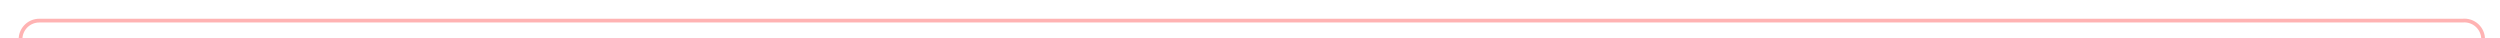
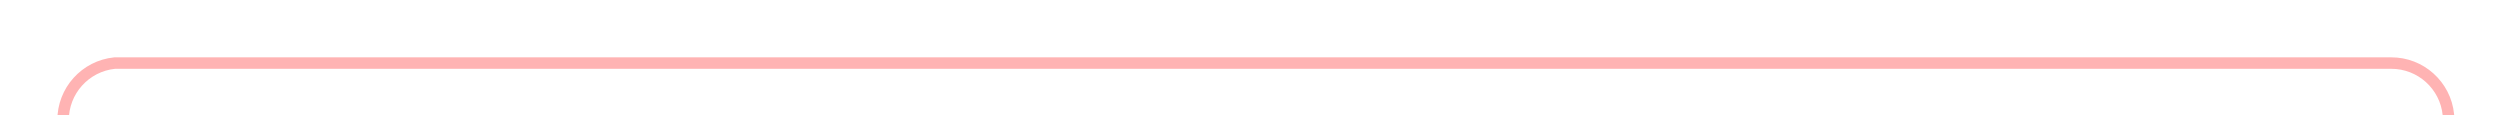
- <svg xmlns="http://www.w3.org/2000/svg" version="1.1" width="667px" height="10px" preserveAspectRatio="xMinYMid meet" viewBox="228 926  667 8">
-   <path d="M 233.5 948  L 233.5 935  A 5 5 0 0 1 238.5 930.5 L 885 930.5  A 5 5 0 0 1 890.5 935.5 L 890.5 942  A 5 5 0 0 0 895.5 947.5 L 906 947.5  " stroke-width="1" stroke="#ff0000" fill="none" stroke-opacity="0.298" />
-   <path d="M 905 942  L 905 953  L 906 953  L 906 942  L 905 942  Z " fill-rule="nonzero" fill="#ff0000" stroke="none" fill-opacity="0.298" />
+ <svg xmlns="http://www.w3.org/2000/svg" version="1.1" width="218px" height="10px" preserveAspectRatio="xMinYMid meet" viewBox="815 336  218 8">
+   <path d="M 1028.5 360  L 1028.5 345  A 5 5 0 0 0 1023.5 340.5 L 825 340.5  A 5 5 0 0 0 820.5 345.5 L 820.5 410  A 5 5 0 0 1 815.5 415.5 L 809 415.5  " stroke-width="1" stroke="#ff0000" fill="none" stroke-opacity="0.298" />
+   <path d="M 810 421  L 810 410  L 809 410  L 809 421  L 810 421  Z " fill-rule="nonzero" fill="#ff0000" stroke="none" fill-opacity="0.298" />
</svg>
